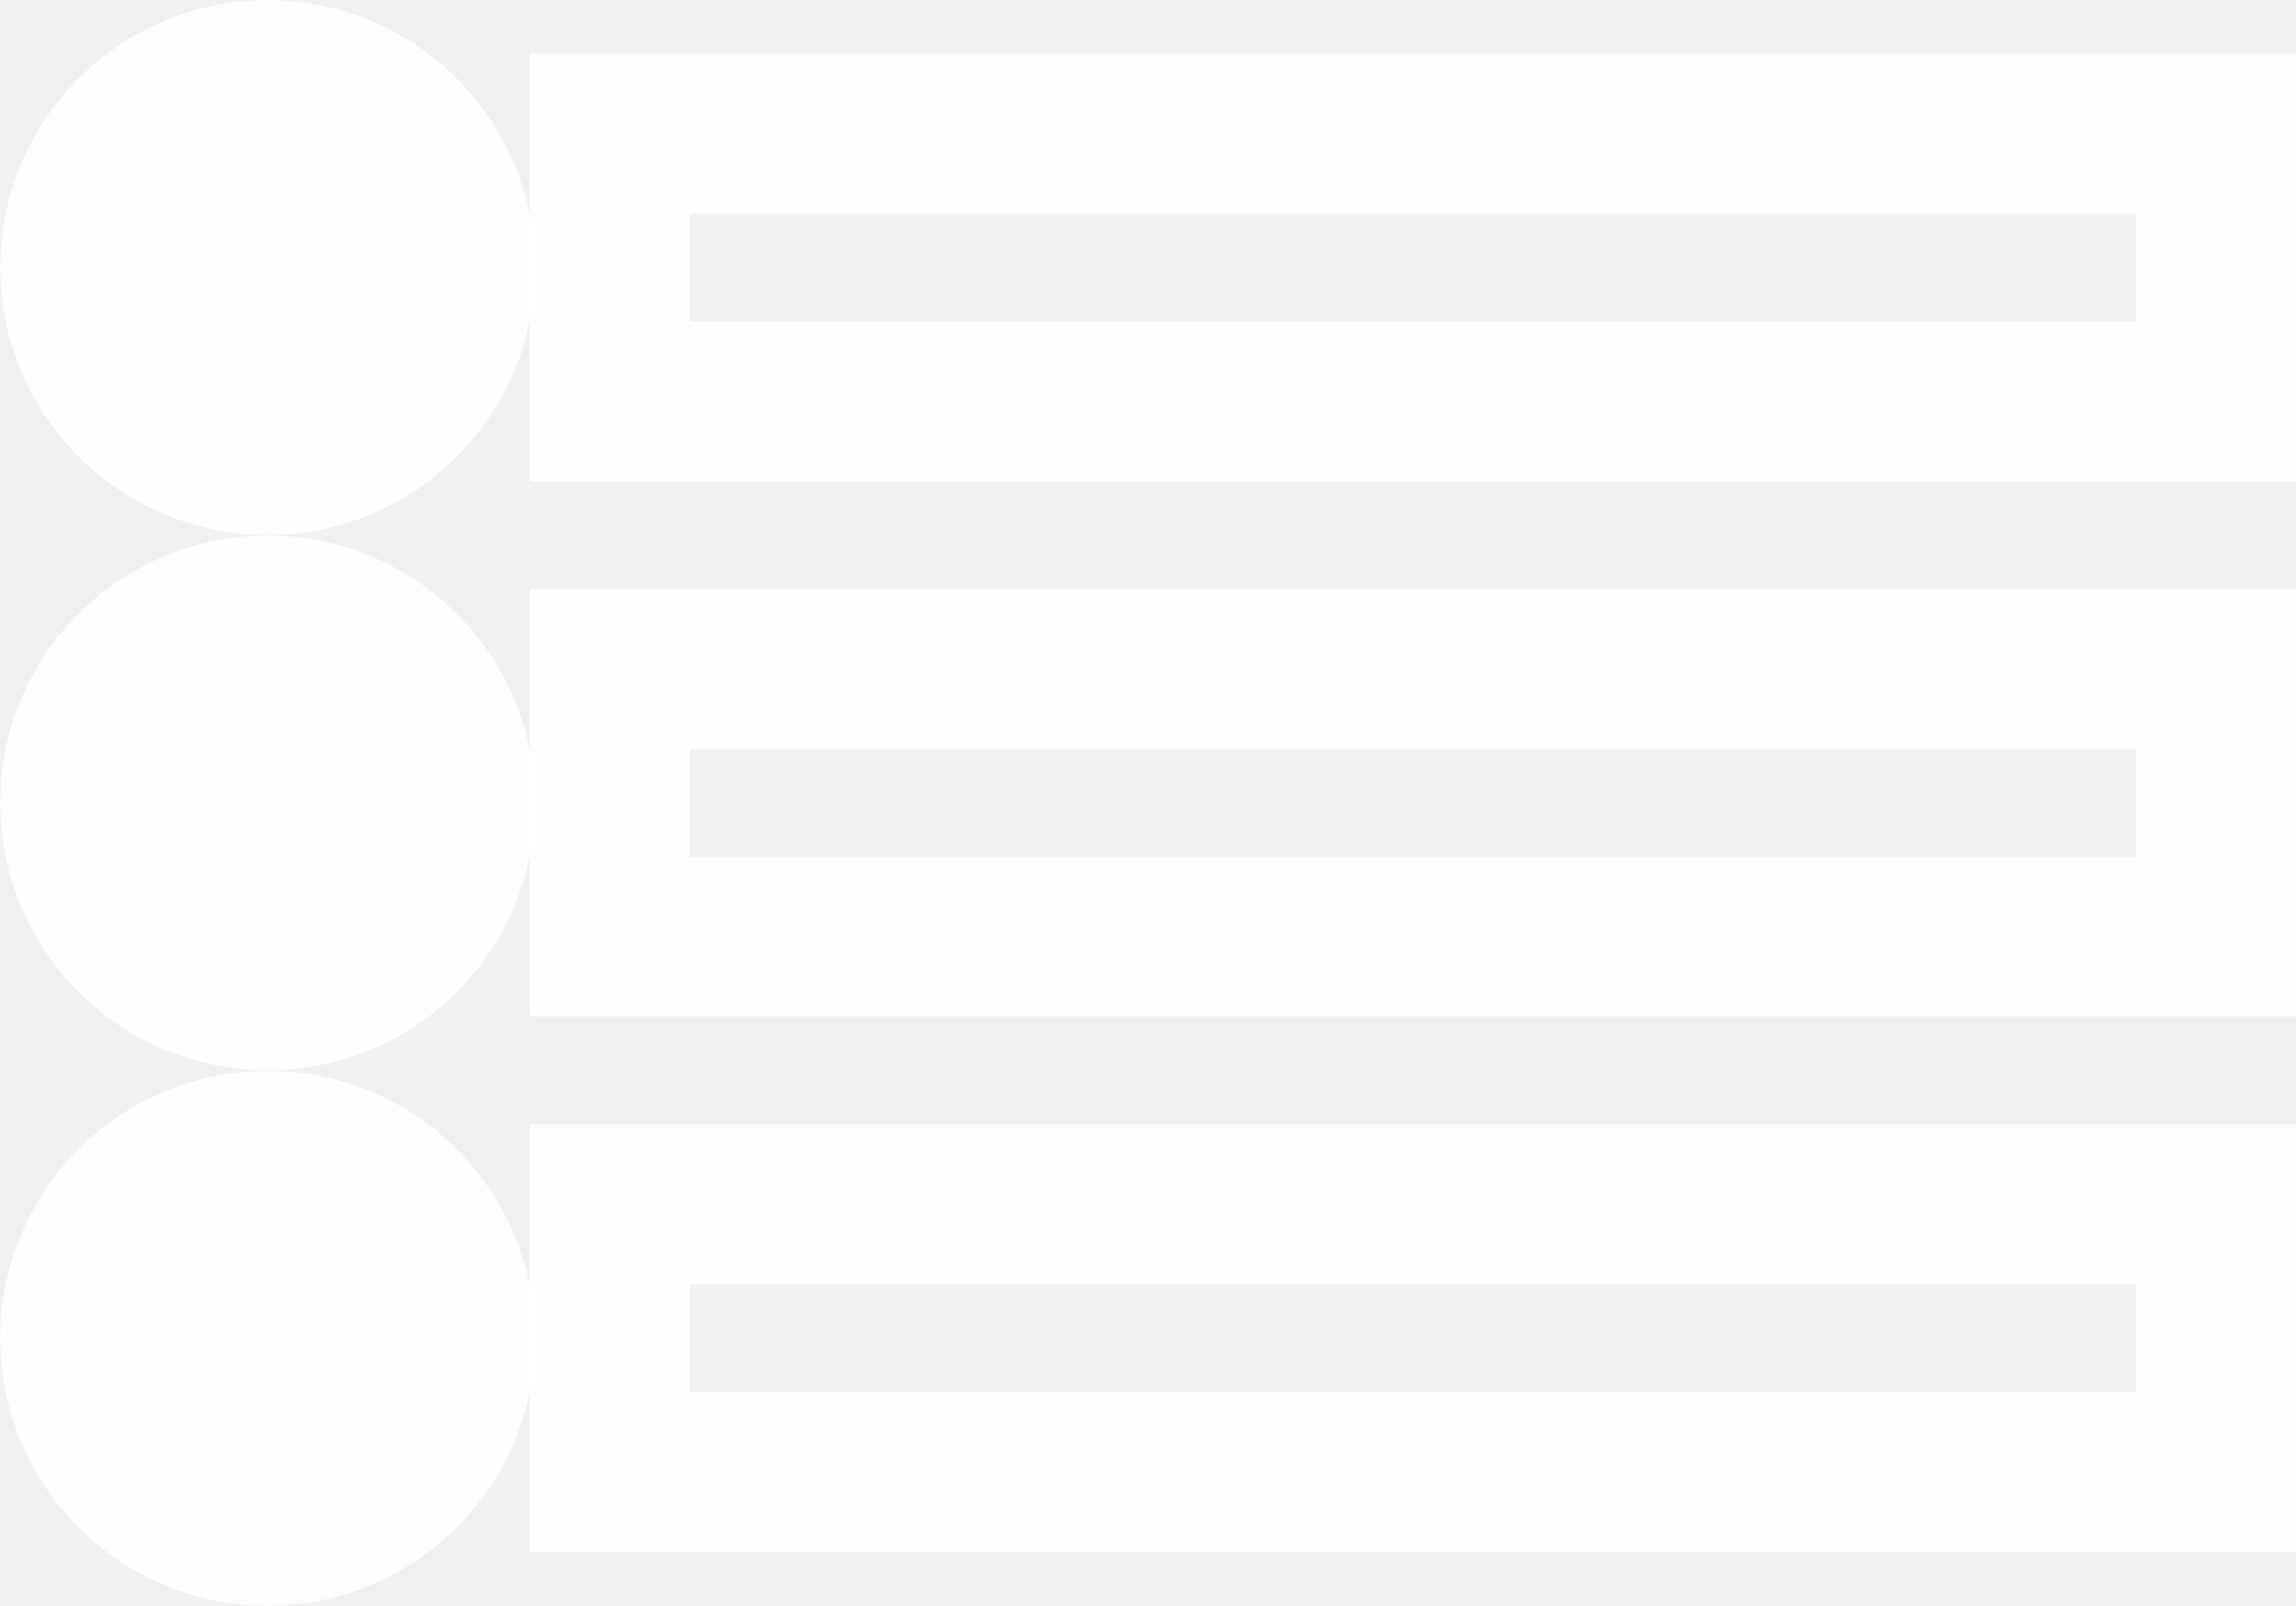
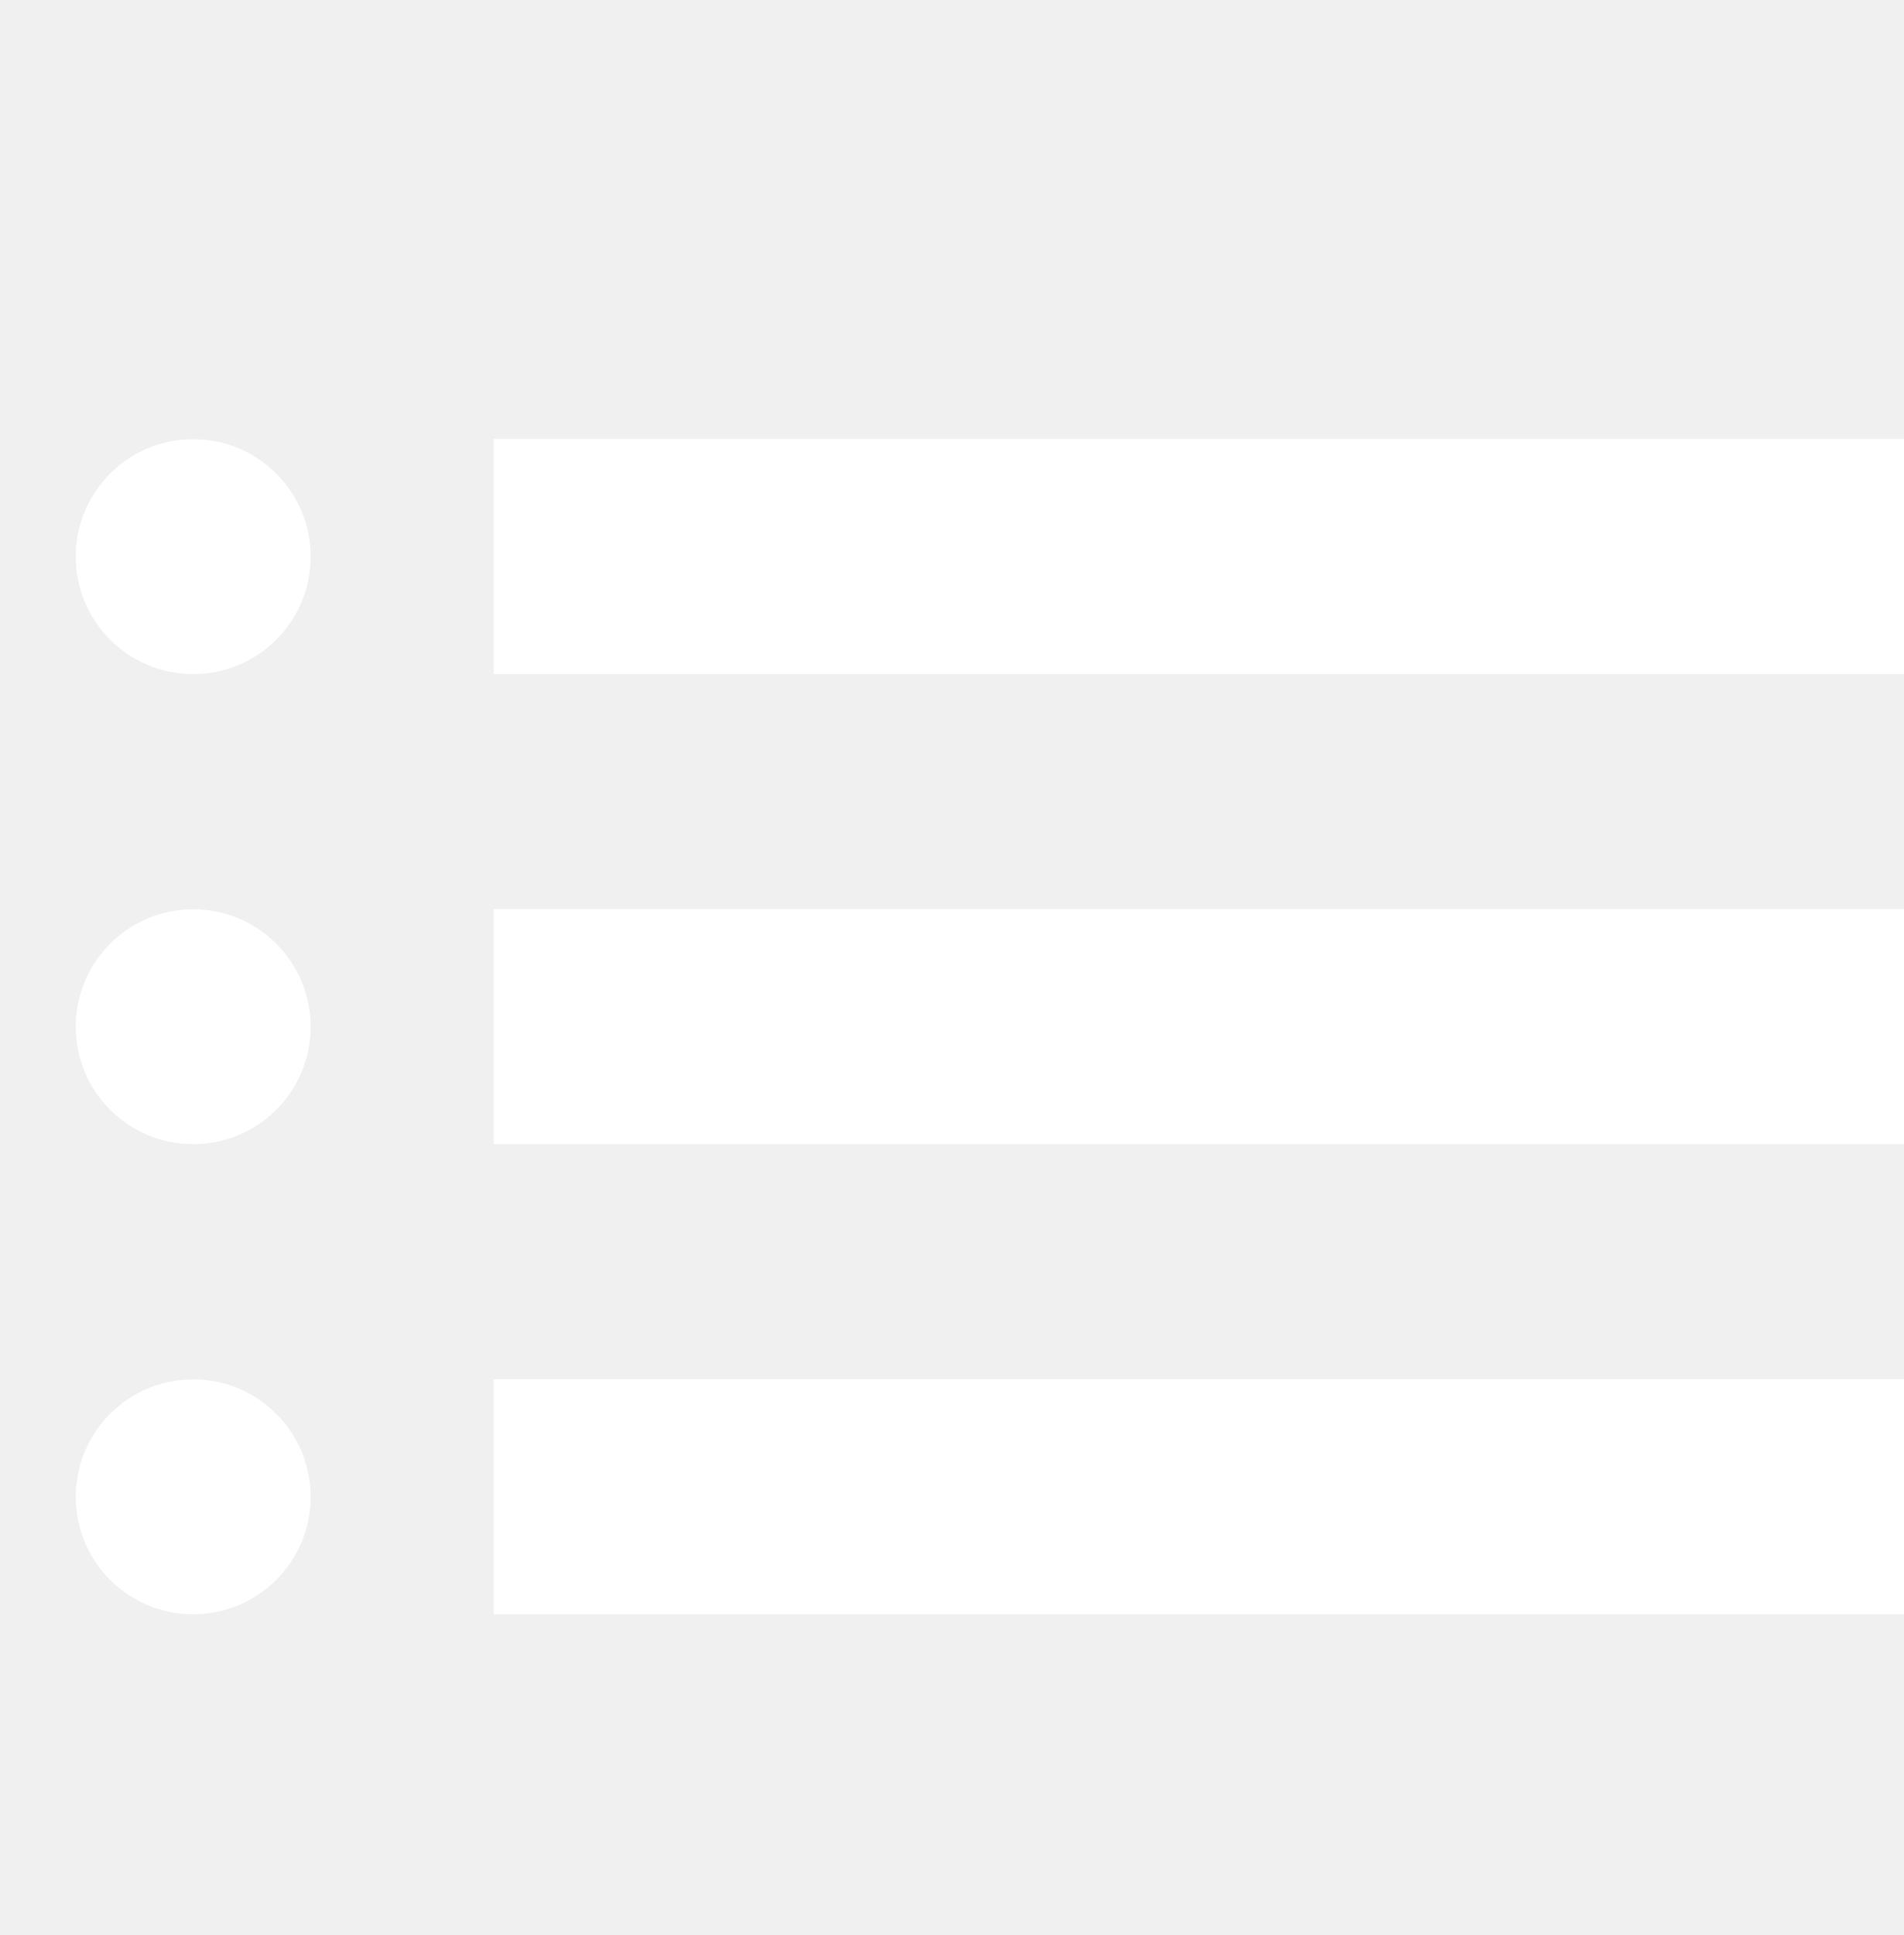
- <svg xmlns="http://www.w3.org/2000/svg" width="32.16pt" height="22.497pt" viewBox="0 0 11.345 7.937" version="1.1" id="svg8">
+ <svg xmlns="http://www.w3.org/2000/svg" width="30.375pt" height="30.87pt" viewBox="0 0 10.716 10.89" version="1.1" id="svg8">
  <defs id="defs2" />
-   <g id="layer1" transform="translate(-0.9558458,-287.0786)">
-     <path style="fill:#ffffff;fill-opacity:0.05;stroke:#ffffff;stroke-width:0.79;stroke-linecap:butt;stroke-linejoin:miter;stroke-miterlimit:4;stroke-dasharray:none;stroke-opacity:0.906" d="m 3.969,289.063 h 7.938 v -1.323 h -7.938 z" id="path817" />
-     <circle style="fill:#ffffff;fill-opacity:0.05;stroke:#ffffff;stroke-width:1.322;stroke-miterlimit:4;stroke-dasharray:none;stroke-opacity:0.906" id="path819" cx="2.278" cy="-288.401" r="0.661" transform="scale(1,-1)" />
-     <path id="path825" d="m 3.969,291.708 h 7.938 v -1.323 h -7.938 z" style="fill:#ffffff;fill-opacity:0.05;stroke:#ffffff;stroke-width:0.79;stroke-linecap:butt;stroke-linejoin:miter;stroke-miterlimit:4;stroke-dasharray:none;stroke-opacity:0.906" />
-     <circle r="0.661" cy="-291.047" cx="2.278" id="circle827" style="fill:#ffffff;fill-opacity:0.05;stroke:#ffffff;stroke-width:1.322;stroke-miterlimit:4;stroke-dasharray:none;stroke-opacity:0.906" transform="scale(1,-1)" />
-     <path style="fill:#ffffff;fill-opacity:0.05;stroke:#ffffff;stroke-width:0.79;stroke-linecap:butt;stroke-linejoin:miter;stroke-miterlimit:4;stroke-dasharray:none;stroke-opacity:0.906" d="m 3.969,294.354 h 7.938 v -1.323 h -7.938 z" id="path842" />
-     <circle style="fill:#ffffff;fill-opacity:0.05;stroke:#ffffff;stroke-width:1.322;stroke-miterlimit:4;stroke-dasharray:none;stroke-opacity:0.906" id="circle844" cx="2.278" cy="-293.693" r="0.661" transform="scale(1,-1)" />
+   <g id="layer1" transform="translate(-1.190625,-285.2686)">
+     <g id="g823" transform="matrix(1,0,0,-1,0,575.4792)" style="fill:#ffffff;stroke:#000000;fill-opacity:1;stroke-opacity:0">
+       <path id="path817" d="m 3.969,286.417 h 7.938 v 1.323 h -7.938 z" style="fill:#ffffff;stroke:#000000;stroke-width:0.29px;stroke-linecap:butt;stroke-linejoin:miter;stroke-opacity:0;fill-opacity:1" />
+       <circle r="0.661" cy="287.078" cx="2.278" id="path819" style="fill:#ffffff;fill-opacity:1;stroke:#000000;stroke-width:1.022;stroke-miterlimit:4;stroke-dasharray:none;stroke-opacity:0" />
+     </g>
+     <g transform="matrix(1,0,0,-1,0,578.125)" id="g829" style="fill:#ffffff;stroke:#000000;fill-opacity:1;stroke-opacity:0">
+       <path style="fill:#ffffff;stroke:#000000;stroke-width:0.29px;stroke-linecap:butt;stroke-linejoin:miter;stroke-opacity:0;fill-opacity:1" d="m 3.969,286.417 h 7.938 v 1.323 h -7.938 z" id="path825" />
+       <circle style="fill:#ffffff;fill-opacity:1;stroke:#000000;stroke-width:1.022;stroke-miterlimit:4;stroke-dasharray:none;stroke-opacity:0" id="circle827" cx="2.278" cy="287.078" r="0.661" />
+     </g>
+     <g id="g846" transform="matrix(1,0,0,-1,0,580.7708)" style="fill:#ffffff;stroke:#000000;fill-opacity:1;stroke-opacity:0">
+       <path id="path842" d="m 3.969,286.417 h 7.938 v 1.323 h -7.938 z" style="fill:#ffffff;stroke:#000000;stroke-width:0.29px;stroke-linecap:butt;stroke-linejoin:miter;stroke-opacity:0;fill-opacity:1" />
+       <circle r="0.661" cy="287.078" cx="2.278" id="circle844" style="fill:#ffffff;fill-opacity:1;stroke:#000000;stroke-width:1.022;stroke-miterlimit:4;stroke-dasharray:none;stroke-opacity:0" />
+     </g>
  </g>
</svg>
